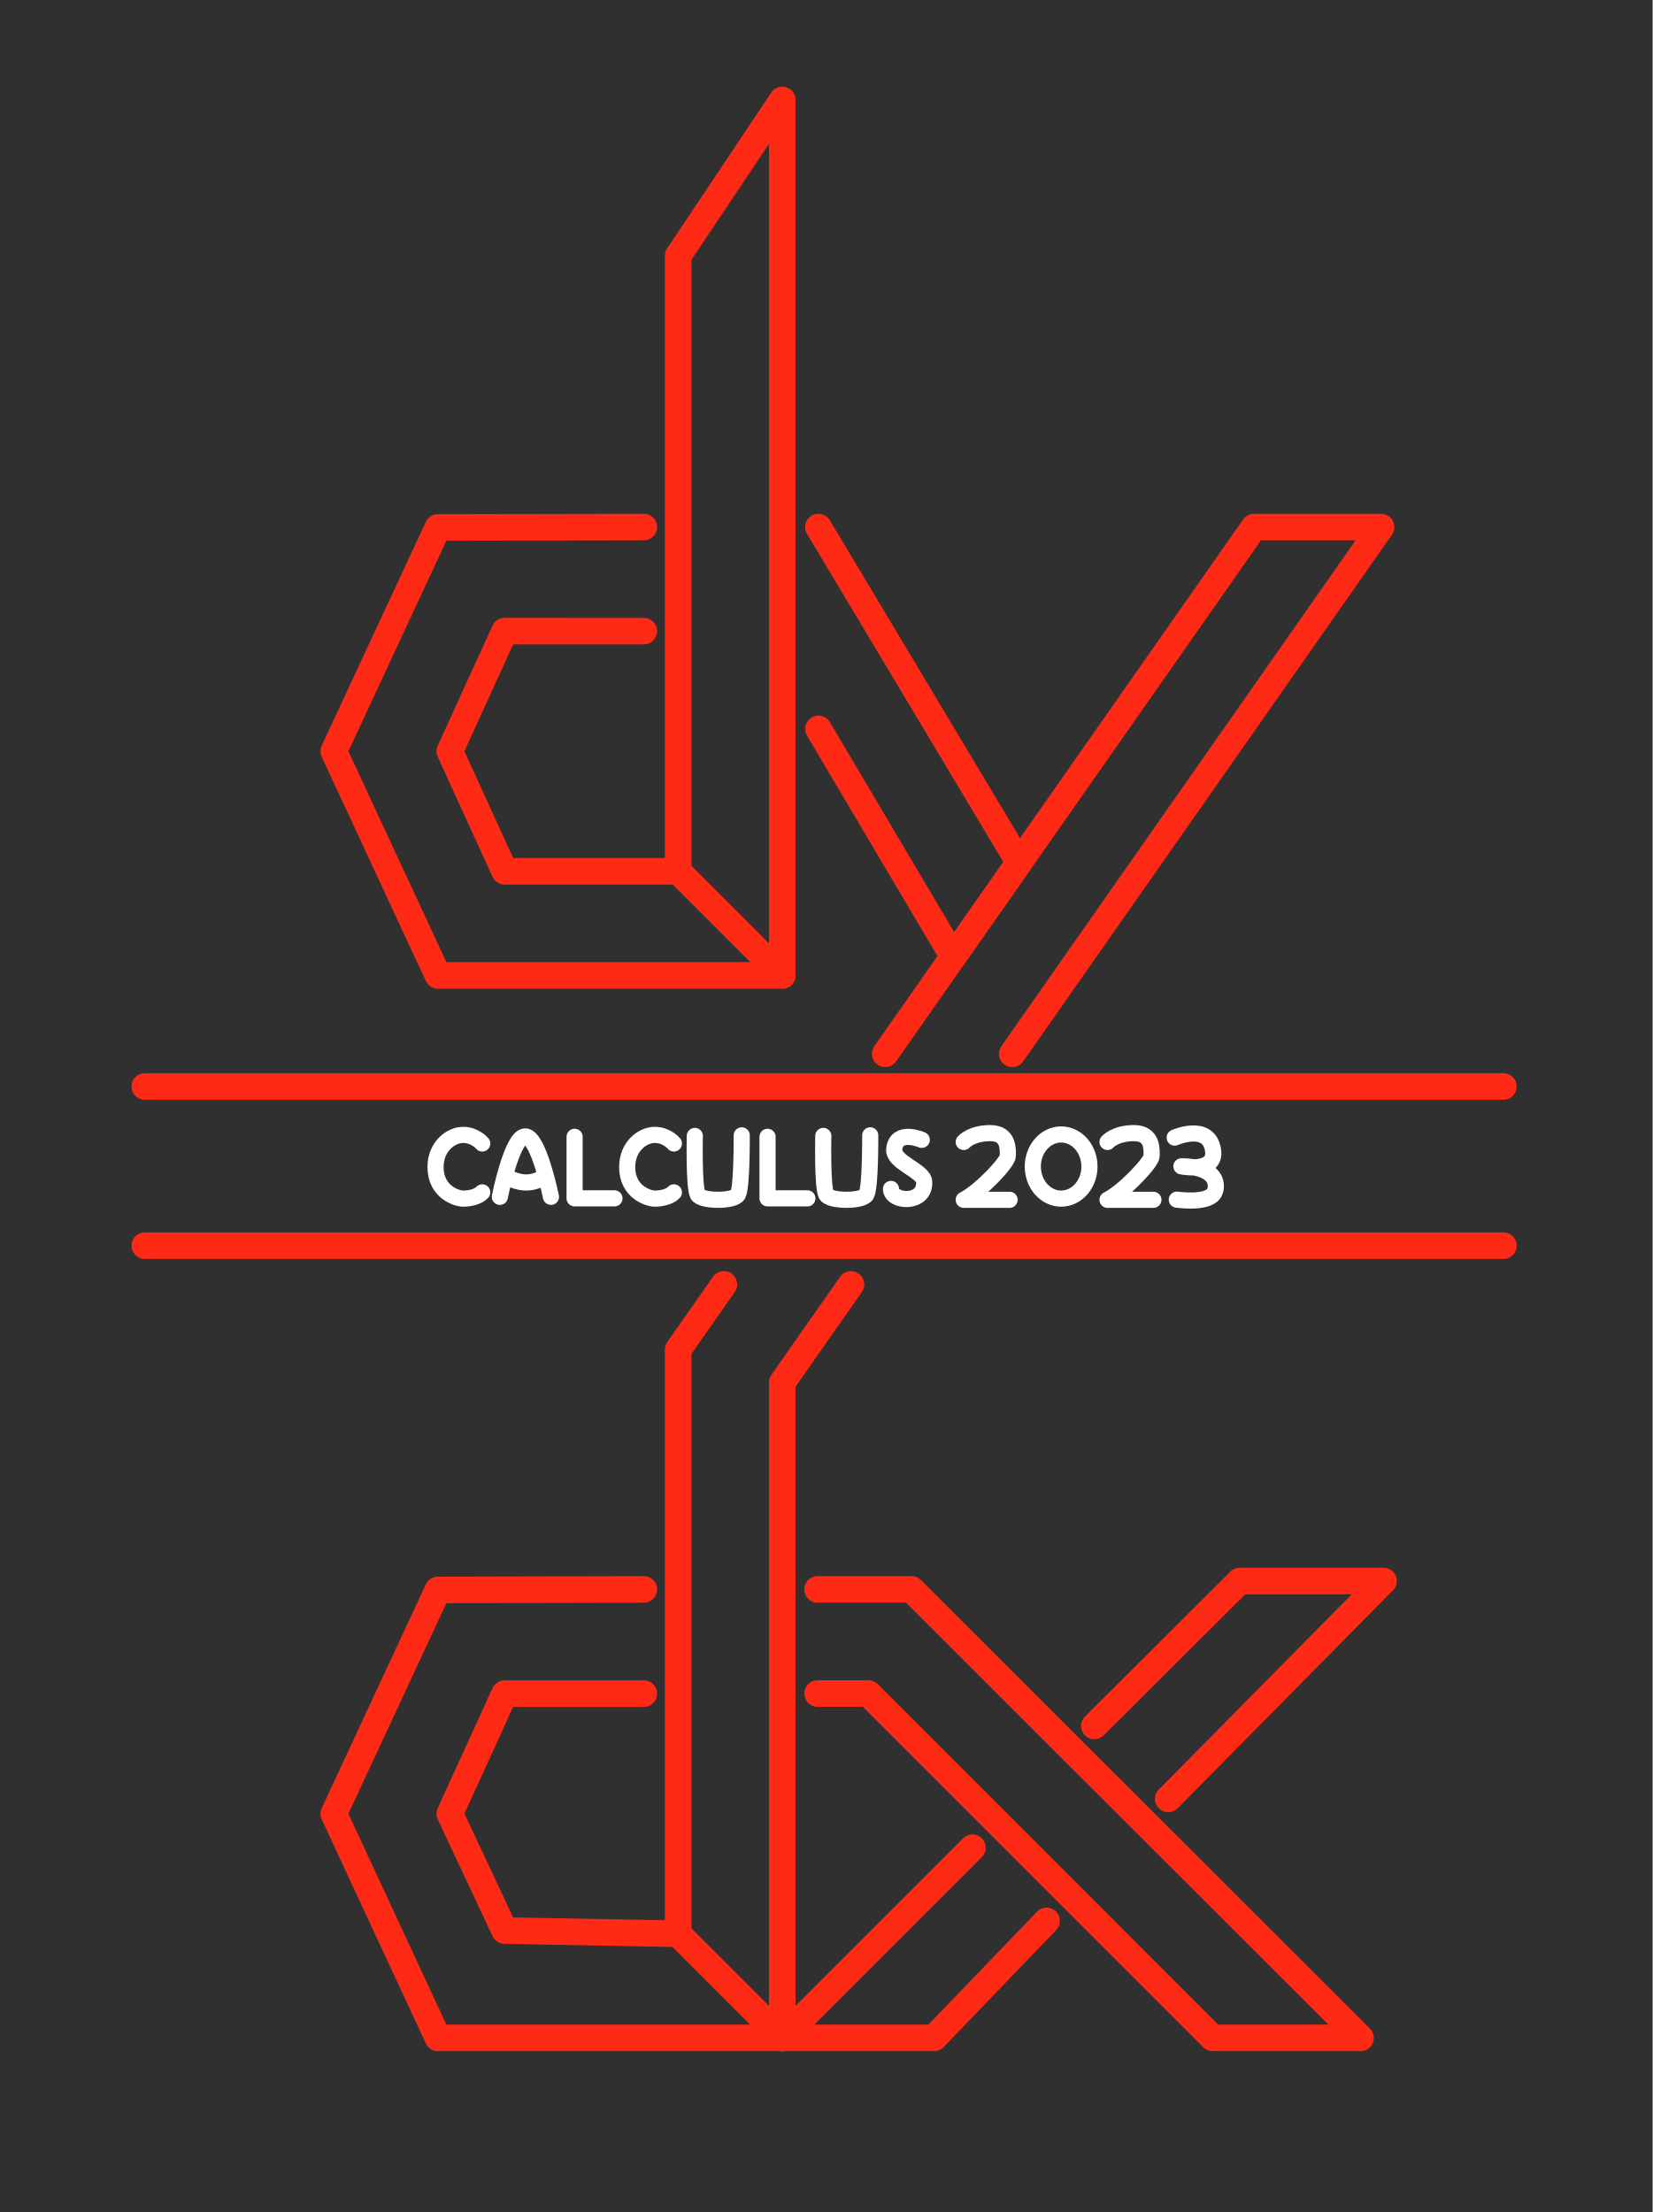
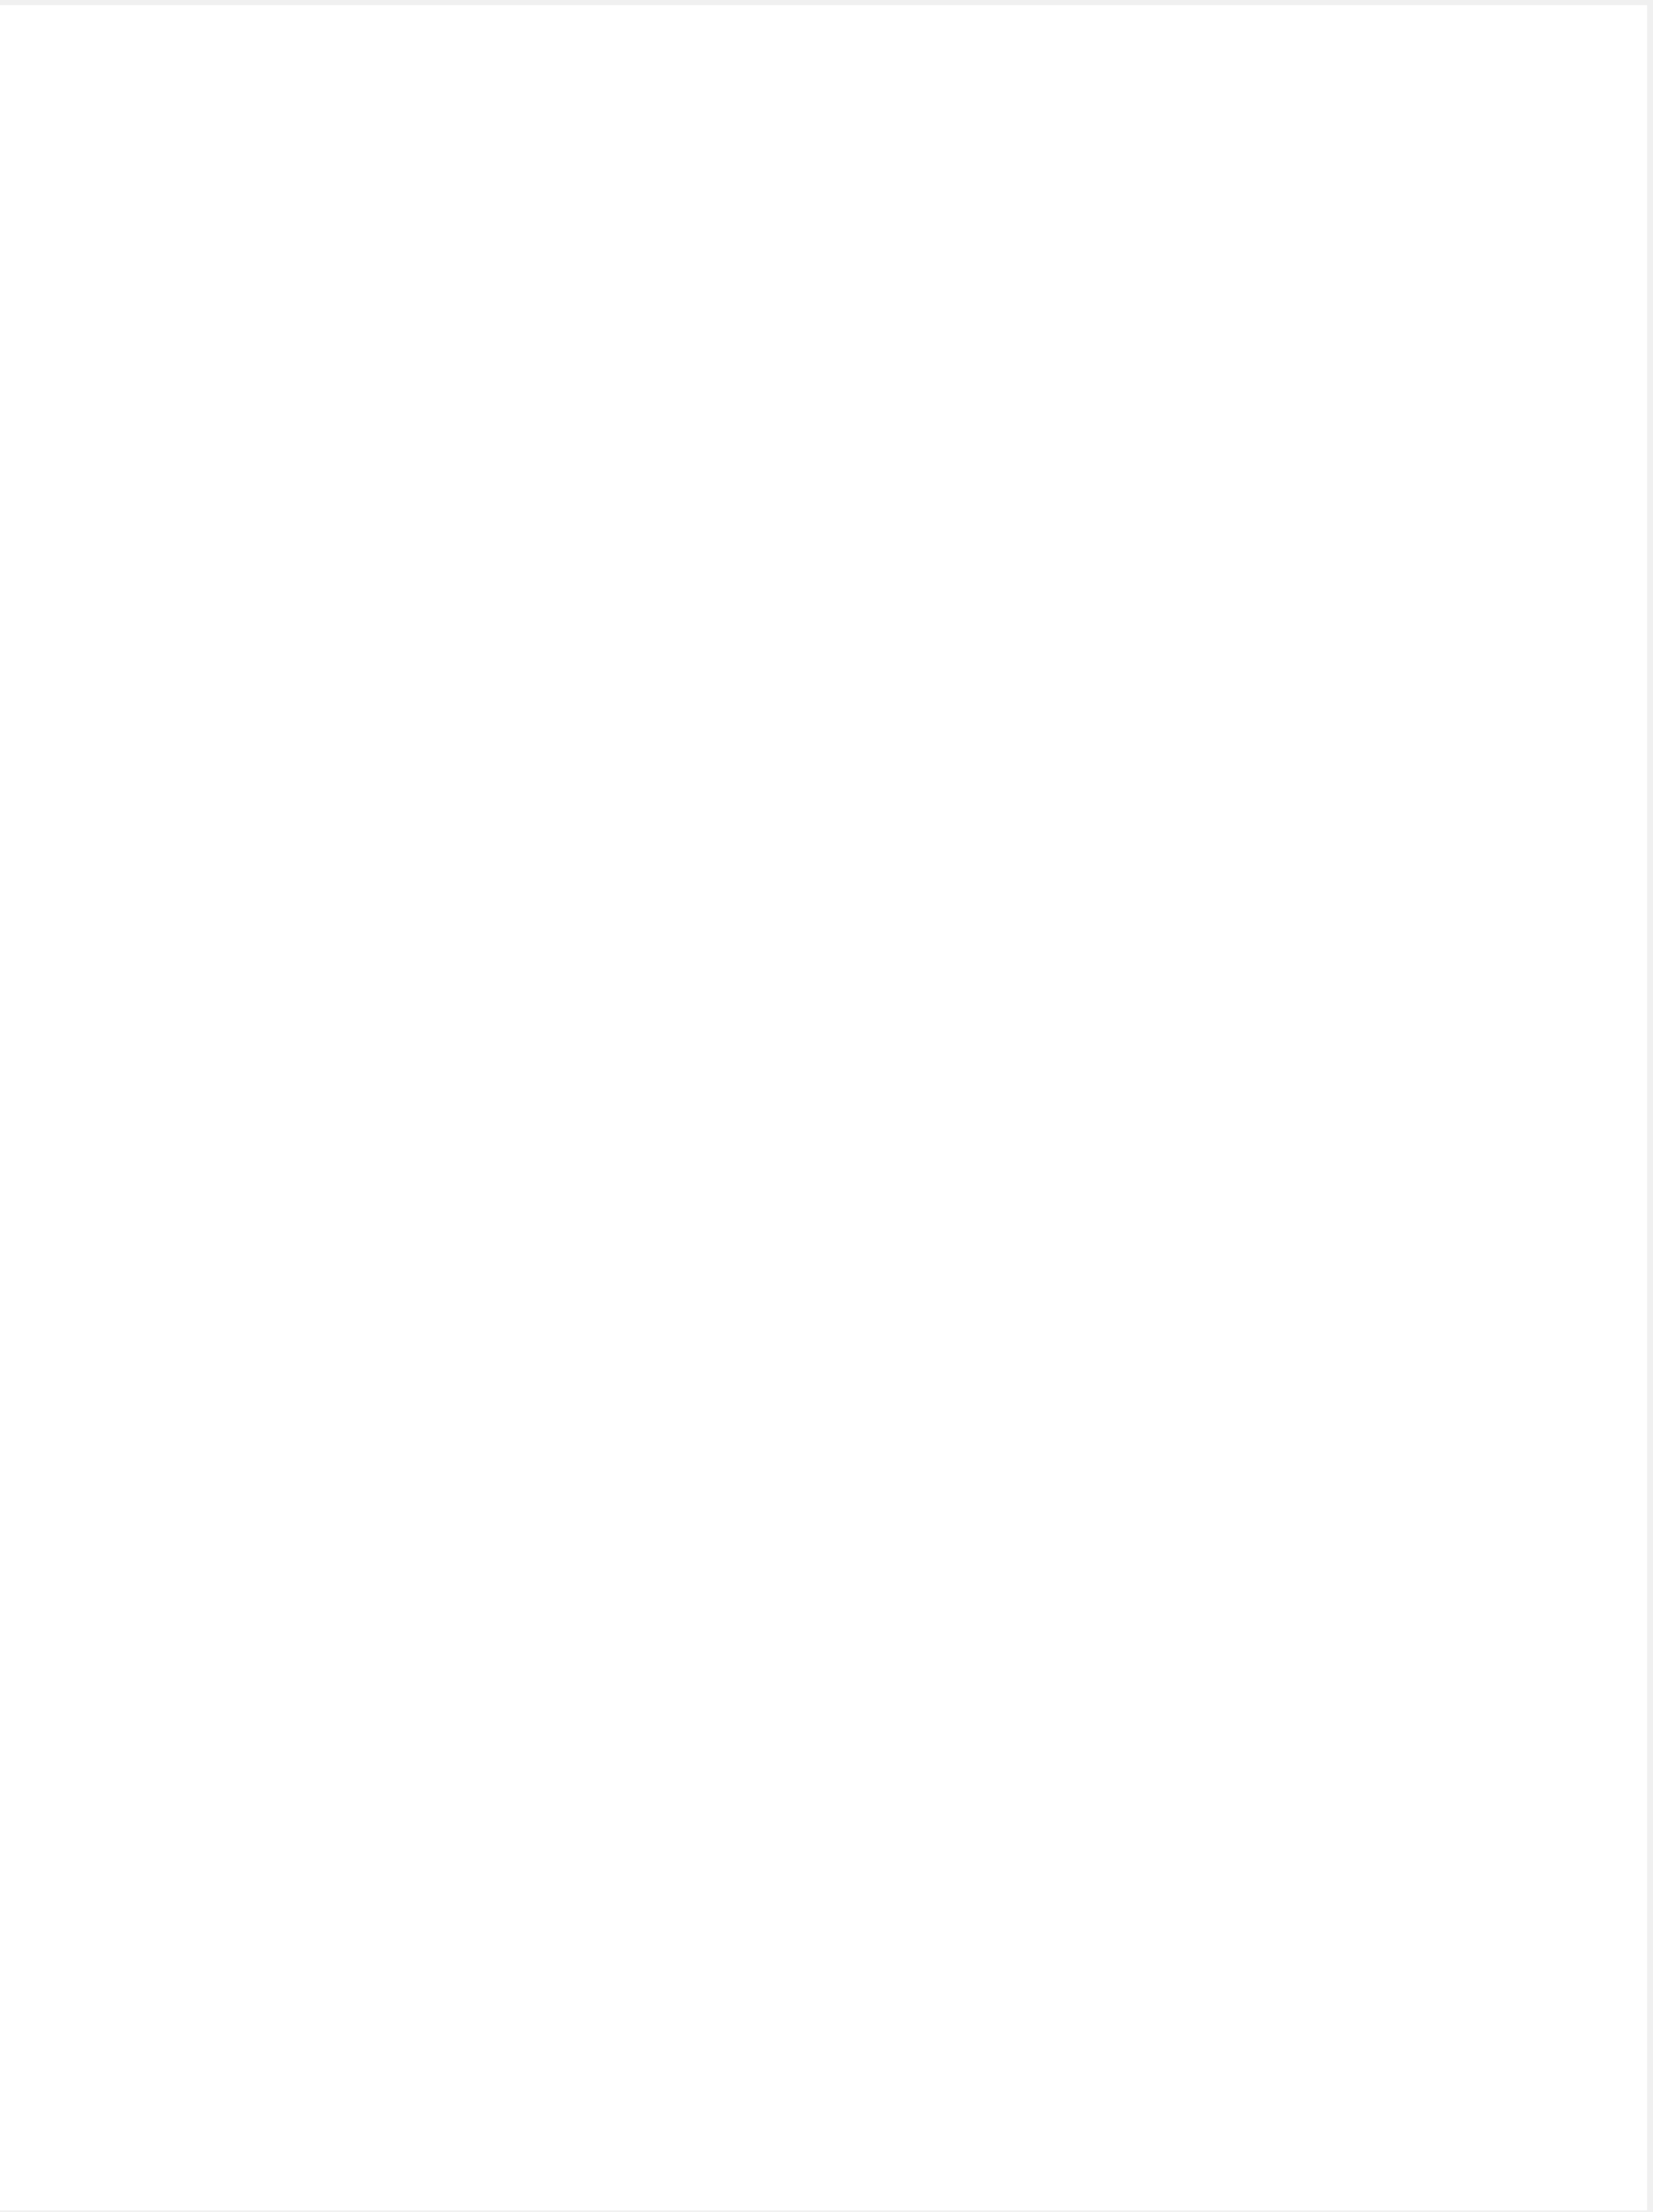
- <svg xmlns="http://www.w3.org/2000/svg" width="31.742mm" height="42.491mm" viewBox="0 0 31.742 42.491" version="1.1" id="svg5" xml:space="preserve">
-   <defs id="defs2" />
-   <rect style="fill:#303030;fill-opacity:1;stroke:none;stroke-width:0.338;stroke-linecap:round;stroke-linejoin:round;stroke-dasharray:none;stroke-opacity:1" id="background" width="31.742" height="42.491" x="0" y="0" />
-   <g id="logo" transform="translate(-69.31861,-90.7425)">
+ <svg xmlns="http://www.w3.org/2000/svg" xmlns:xlink="http://www.w3.org/1999/xlink" width="31.742mm" height="42.491mm" viewBox="0 0 31.742 42.491" version="1.1" id="svg5" xml:space="preserve">
+   <defs id="defs2">
+     <linearGradient id="linearGradient1034">
+       <stop style="stop-color:#00ffff;stop-opacity:1;" offset="0" id="stop1030" />
+       <stop style="stop-color:#bfbfbf;stop-opacity:1;" offset="0.538" id="stop10554" />
+       <stop style="stop-color:#ff0000;stop-opacity:1;" offset="1" id="stop3150" />
+     </linearGradient>
+     <linearGradient xlink:href="#linearGradient1034" id="linearGradient1036" x1="15.367" y1="-0.094" x2="15.626" y2="42.485" gradientUnits="userSpaceOnUse" />
+     <clipPath clipPathUnits="userSpaceOnUse" id="clipPath1398">
+       <g id="g1452">
+         <path style="color:#000000;fill:#ffffff;stroke-linecap:round;stroke-linejoin:round;-inkscape-stroke:none" d="m 78.213,112.389 c -0.33,0 -0.684,0.297 -0.684,0.771 0,0.287 0.132,0.494 0.281,0.609 0.149,0.115 0.291,0.152 0.402,0.152 0.157,0 0.276,-0.037 0.355,-0.078 0.08,-0.041 0.133,-0.098 0.133,-0.098 a 0.155,0.155 0 0 0 -0.021,-0.219 0.155,0.155 0 0 0 -0.219,0.021 c 0,0 0.004,5.8e-4 -0.033,0.019 -0.037,0.019 -0.104,0.043 -0.215,0.043 -0.004,0 -0.126,-0.021 -0.213,-0.088 -0.086,-0.067 -0.16,-0.164 -0.16,-0.363 0,-0.319 0.24,-0.463 0.373,-0.463 0.158,0 0.248,0.109 0.248,0.109 a 0.155,0.155 0 0 0 0.219,0.021 0.155,0.155 0 0 0 0.021,-0.219 c 0,0 -0.183,-0.221 -0.488,-0.221 z" id="path1400" transform="translate(-69.31861,-90.7425)" />
+         <path style="color:#000000;fill:#ffffff;stroke-linecap:round;stroke-linejoin:round;-inkscape-stroke:none" d="m 81.895,112.389 c -0.33,0 -0.684,0.297 -0.684,0.771 0,0.287 0.132,0.494 0.281,0.609 0.149,0.115 0.291,0.152 0.402,0.152 0.157,0 0.276,-0.037 0.355,-0.078 0.08,-0.041 0.131,-0.098 0.131,-0.098 a 0.155,0.155 0 0 0 -0.02,-0.219 0.155,0.155 0 0 0 -0.219,0.021 c 0,0 0.004,5.8e-4 -0.033,0.019 -0.037,0.019 -0.104,0.043 -0.215,0.043 -0.004,0 -0.126,-0.021 -0.213,-0.088 -0.086,-0.067 -0.162,-0.164 -0.162,-0.363 0,-0.319 0.242,-0.463 0.375,-0.463 0.158,0 0.248,0.109 0.248,0.109 a 0.155,0.155 0 0 0 0.219,0.021 0.155,0.155 0 0 0 0.021,-0.219 c 0,0 -0.183,-0.221 -0.488,-0.221 z" id="path1402" transform="translate(-69.31861,-90.7425)" />
+         <path style="color:#000000;fill:#ffffff;stroke-linecap:round;stroke-linejoin:round;-inkscape-stroke:none" d="m 79.408,112.416 c -0.09,0 -0.16,0.049 -0.207,0.098 -0.047,0.049 -0.082,0.104 -0.115,0.166 -0.066,0.125 -0.121,0.278 -0.168,0.428 -0.093,0.3 -0.15,0.596 -0.15,0.596 a 0.155,0.155 0 0 0 0.121,0.182 0.155,0.155 0 0 0 0.182,-0.121 c 0,0 0.058,-0.286 0.145,-0.566 0.043,-0.14 0.095,-0.278 0.145,-0.371 0.019,-0.035 0.035,-0.054 0.049,-0.072 0.014,0.018 0.03,0.037 0.049,0.072 0.05,0.093 0.102,0.233 0.146,0.373 0.088,0.28 0.146,0.564 0.146,0.564 a 0.155,0.155 0 0 0 0.182,0.121 0.155,0.155 0 0 0 0.121,-0.184 c 0,0 -0.06,-0.296 -0.154,-0.596 -0.047,-0.15 -0.101,-0.301 -0.168,-0.426 -0.033,-0.062 -0.07,-0.118 -0.117,-0.166 -0.047,-0.048 -0.115,-0.098 -0.205,-0.098 z" id="path1404" transform="translate(-69.31861,-90.7425)" />
+         <path style="color:#000000;fill:#ffffff;stroke-linecap:round;stroke-linejoin:round;-inkscape-stroke:none" d="m 79.789,113.217 a 0.155,0.155 0 0 0 -0.119,0.014 c -0.215,0.121 -0.343,0.079 -0.523,-0.006 a 0.155,0.155 0 0 0 -0.207,0.074 0.155,0.155 0 0 0 0.074,0.207 c 0.216,0.102 0.504,0.165 0.809,-0.006 a 0.155,0.155 0 0 0 0.059,-0.211 0.155,0.155 0 0 0 -0.092,-0.072 z" id="path1406" transform="translate(-69.31861,-90.7425)" />
+         <path style="color:#000000;fill:#ffffff;stroke-linecap:round;stroke-linejoin:round;-inkscape-stroke:none" d="m 80.355,112.426 a 0.155,0.155 0 0 0 -0.156,0.154 v 1.182 a 0.155,0.155 0 0 0 0.156,0.156 h 0.764 a 0.155,0.155 0 0 0 0.156,-0.156 0.155,0.155 0 0 0 -0.156,-0.154 h -0.609 v -1.027 a 0.155,0.155 0 0 0 -0.154,-0.154 z" id="path1408" transform="translate(-69.31861,-90.7425)" />
+         <path style="color:#000000;fill:#ffffff;stroke-linecap:round;stroke-linejoin:round;-inkscape-stroke:none" d="m 84.061,112.426 a 0.155,0.155 0 0 0 -0.154,0.154 v 1.182 a 0.155,0.155 0 0 0 0.154,0.156 h 0.766 a 0.155,0.155 0 0 0 0.154,-0.156 0.155,0.155 0 0 0 -0.154,-0.154 h -0.611 v -1.027 a 0.155,0.155 0 0 0 -0.154,-0.154 z" id="path1410" transform="translate(-69.31861,-90.7425)" />
+         <path style="color:#000000;fill:#ffffff;stroke-linecap:round;stroke-linejoin:round;-inkscape-stroke:none" d="m 83.562,112.396 a 0.155,0.155 0 0 0 -0.152,0.156 c 0,0 3.36e-4,0.248 -0.008,0.512 -0.004,0.132 -0.009,0.267 -0.02,0.375 -0.005,0.054 -0.011,0.101 -0.018,0.135 -0.006,0.033 -0.019,0.056 -0.008,0.037 0.025,-0.043 0.009,-0.009 -0.045,0.004 -0.054,0.013 -0.133,0.02 -0.211,0.019 -0.078,-4.5e-4 -0.157,-0.009 -0.209,-0.021 -0.052,-0.013 -0.062,-0.05 -0.033,0.008 0.01,0.02 -0.019,-0.078 -0.027,-0.186 -0.009,-0.107 -0.012,-0.242 -0.014,-0.371 -0.004,-0.258 0,-0.498 0,-0.498 a 0.155,0.155 0 0 0 -0.15,-0.158 0.155,0.155 0 0 0 -0.158,0.15 c 0,0 -0.006,0.246 -0.002,0.512 0.002,0.133 0.006,0.27 0.016,0.389 0.009,0.119 0.01,0.2 0.059,0.299 0.061,0.122 0.152,0.135 0.238,0.156 0.086,0.021 0.182,0.031 0.279,0.031 0.097,5.6e-4 0.195,-0.009 0.283,-0.029 0.088,-0.02 0.178,-0.037 0.242,-0.148 0.031,-0.053 0.036,-0.091 0.045,-0.139 0.009,-0.048 0.016,-0.101 0.021,-0.16 0.011,-0.119 0.017,-0.259 0.021,-0.395 0.008,-0.271 0.006,-0.523 0.006,-0.523 a 0.155,0.155 0 0 0 -0.156,-0.154 z" id="path1412" transform="translate(-69.31861,-90.7425)" />
+         <path style="color:#000000;fill:#ffffff;stroke-linecap:round;stroke-linejoin:round;-inkscape-stroke:none" d="m 86.031,112.396 a 0.155,0.155 0 0 0 -0.154,0.156 c 0,0 0.002,0.248 -0.006,0.512 -0.004,0.132 -0.011,0.267 -0.021,0.375 -0.005,0.054 -0.009,0.101 -0.016,0.135 -0.006,0.033 -0.019,0.056 -0.008,0.037 0.025,-0.043 0.007,-0.009 -0.047,0.004 -0.054,0.013 -0.131,0.02 -0.209,0.019 -0.078,-4.5e-4 -0.157,-0.009 -0.209,-0.021 -0.052,-0.013 -0.064,-0.05 -0.035,0.008 0.01,0.02 -0.017,-0.078 -0.025,-0.186 -0.009,-0.107 -0.014,-0.242 -0.016,-0.371 -0.004,-0.258 0.002,-0.498 0.002,-0.498 a 0.155,0.155 0 0 0 -0.15,-0.158 0.155,0.155 0 0 0 -0.16,0.15 c 0,0 -0.004,0.246 0,0.512 0.002,0.133 0.006,0.27 0.016,0.389 0.009,0.119 0.008,0.2 0.057,0.299 0.061,0.122 0.154,0.135 0.24,0.156 0.086,0.021 0.182,0.031 0.279,0.031 0.097,5.6e-4 0.193,-0.009 0.281,-0.029 0.088,-0.02 0.18,-0.037 0.244,-0.148 0.031,-0.053 0.036,-0.091 0.045,-0.139 0.009,-0.048 0.014,-0.101 0.02,-0.16 0.011,-0.119 0.019,-0.259 0.023,-0.395 0.008,-0.271 0.006,-0.523 0.006,-0.523 a 0.155,0.155 0 0 0 -0.156,-0.154 z" id="path1414" transform="translate(-69.31861,-90.7425)" />
+         <path style="color:#000000;fill:#ffffff;stroke-linecap:round;stroke-linejoin:round;-inkscape-stroke:none" d="m 86.775,112.426 c -0.084,-0.002 -0.184,0.011 -0.273,0.074 -0.09,0.064 -0.151,0.178 -0.162,0.311 -0.01,0.123 0.055,0.224 0.123,0.293 0.068,0.069 0.145,0.122 0.219,0.172 0.074,0.05 0.144,0.095 0.188,0.133 0.043,0.037 0.046,0.059 0.045,0.041 0.005,0.073 -0.013,0.099 -0.039,0.123 -0.026,0.024 -0.071,0.043 -0.125,0.047 -0.054,0.004 -0.111,-0.009 -0.141,-0.025 -0.029,-0.016 -0.021,-0.015 -0.021,-0.014 a 0.155,0.155 0 0 0 -0.156,-0.154 0.155,0.155 0 0 0 -0.154,0.154 c 0,0.131 0.089,0.236 0.184,0.287 0.094,0.051 0.201,0.07 0.311,0.062 0.109,-0.008 0.223,-0.046 0.314,-0.131 0.091,-0.085 0.146,-0.22 0.137,-0.369 -0.008,-0.122 -0.084,-0.197 -0.152,-0.256 -0.069,-0.059 -0.144,-0.109 -0.215,-0.156 -0.071,-0.048 -0.136,-0.094 -0.172,-0.131 -0.036,-0.037 -0.035,-0.049 -0.035,-0.049 0.005,-0.067 0.019,-0.075 0.031,-0.084 0.012,-0.009 0.044,-0.019 0.088,-0.018 0.088,0.002 0.195,0.045 0.195,0.045 a 0.155,0.155 0 0 0 0.203,-0.082 0.155,0.155 0 0 0 -0.082,-0.203 c 0,0 -0.14,-0.066 -0.309,-0.07 z" id="path1416" transform="translate(-69.31861,-90.7425)" />
+         <path style="color:#000000;fill:#ffffff;stroke-linecap:round;stroke-linejoin:round;-inkscape-stroke:none" d="m 88.338,112.355 c -0.206,0 -0.36,0.048 -0.463,0.102 -0.103,0.053 -0.164,0.121 -0.164,0.121 a 0.155,0.155 0 0 0 0.018,0.219 0.155,0.155 0 0 0 0.219,-0.018 c 0,0 0.009,-0.015 0.07,-0.047 0.061,-0.032 0.162,-0.068 0.32,-0.068 0.137,0 0.141,0.03 0.162,0.08 0.021,0.05 0.021,0.133 0.021,0.203 0,-0.042 0.006,-0.027 -0.004,-0.01 -0.009,0.017 -0.027,0.044 -0.051,0.076 -0.048,0.064 -0.121,0.147 -0.203,0.23 -0.164,0.168 -0.377,0.344 -0.506,0.41 a 0.155,0.155 0 0 0 0.072,0.293 h 0.879 a 0.155,0.155 0 0 0 0.156,-0.156 0.155,0.155 0 0 0 -0.156,-0.154 h -0.443 c 0.074,-0.065 0.152,-0.107 0.219,-0.176 0.089,-0.091 0.168,-0.18 0.229,-0.26 0.03,-0.04 0.056,-0.076 0.076,-0.113 0.02,-0.037 0.043,-0.069 0.043,-0.141 0,-0.049 0.013,-0.183 -0.045,-0.322 -0.058,-0.139 -0.222,-0.27 -0.449,-0.27 z" id="path1418" transform="translate(-69.31861,-90.7425)" />
+         <path style="color:#000000;fill:#ffffff;stroke-linecap:round;stroke-linejoin:round;-inkscape-stroke:none" d="m 91.1,112.355 c -0.206,0 -0.36,0.048 -0.463,0.102 -0.103,0.053 -0.164,0.121 -0.164,0.121 a 0.155,0.155 0 0 0 0.018,0.219 0.155,0.155 0 0 0 0.219,-0.018 c 0,0 0.009,-0.015 0.07,-0.047 0.061,-0.032 0.162,-0.068 0.32,-0.068 0.137,0 0.141,0.03 0.162,0.08 0.021,0.05 0.021,0.133 0.021,0.203 0,-0.042 0.006,-0.027 -0.004,-0.01 -0.009,0.017 -0.027,0.044 -0.051,0.076 -0.048,0.064 -0.121,0.147 -0.203,0.23 -0.164,0.168 -0.377,0.344 -0.506,0.41 a 0.155,0.155 0 0 0 0.072,0.293 h 0.879 a 0.155,0.155 0 0 0 0.156,-0.156 0.155,0.155 0 0 0 -0.156,-0.154 H 91.027 c 0.074,-0.065 0.152,-0.107 0.219,-0.176 0.089,-0.091 0.168,-0.18 0.229,-0.26 0.03,-0.04 0.056,-0.076 0.076,-0.113 0.02,-0.037 0.043,-0.069 0.043,-0.141 0,-0.049 0.013,-0.183 -0.045,-0.322 -0.058,-0.139 -0.222,-0.27 -0.449,-0.27 z" id="path1420" transform="translate(-69.31861,-90.7425)" />
+         <path style="color:#000000;fill:#ffffff;stroke-linecap:round;stroke-linejoin:round;-inkscape-stroke:none" d="m 92.211,112.361 c -0.213,0.008 -0.393,0.092 -0.393,0.092 a 0.155,0.155 0 0 0 -0.078,0.205 0.155,0.155 0 0 0 0.203,0.078 c 0,0 0.145,-0.059 0.279,-0.064 0.067,-0.003 0.125,0.008 0.16,0.031 0.036,0.023 0.064,0.056 0.08,0.154 0.012,0.077 -7e-5,0.087 -0.018,0.104 -0.018,0.017 -0.065,0.036 -0.127,0.045 -0.125,0.017 -0.277,-0.01 -0.277,-0.01 -0.003,9e-5 -0.037,-0.004 -0.037,-0.004 a 0.155,0.155 0 0 0 -0.025,0.307 c 0,0 0.034,10e-4 0.037,0.002 v 0.002 c 0,0 0.154,-0.003 0.293,0.037 0.069,0.02 0.131,0.05 0.164,0.082 0.033,0.032 0.048,0.059 0.043,0.127 2.11e-4,-0.003 -0.026,0.053 -0.012,0.035 -0.005,0.007 -0.034,0.027 -0.088,0.041 -0.055,0.015 -0.128,0.024 -0.199,0.025 -0.071,0.002 -0.141,-0.004 -0.191,-0.008 -0.051,-0.004 -0.07,-0.006 -0.07,-0.006 a 0.155,0.155 0 0 0 -0.184,0.117 0.155,0.155 0 0 0 0.117,0.186 c 1.11e-4,3e-5 0.051,0.007 0.109,0.012 0.059,0.005 0.138,0.01 0.225,0.008 0.087,-0.002 0.182,-0.009 0.273,-0.033 0.091,-0.024 0.185,-0.065 0.254,-0.154 0.054,-0.071 0.068,-0.122 0.074,-0.199 0.011,-0.15 -0.047,-0.285 -0.135,-0.371 -0.009,-0.009 -0.022,-0.008 -0.031,-0.016 4.27e-4,-4.1e-4 -4.25e-4,-0.002 0,-0.002 0.089,-0.085 0.135,-0.226 0.111,-0.375 -0.026,-0.165 -0.109,-0.294 -0.219,-0.365 -0.11,-0.071 -0.233,-0.086 -0.34,-0.082 z" id="path1422" transform="translate(-69.31861,-90.7425)" />
+         <path style="color:#000000;fill:#ffffff;stroke-linecap:round;stroke-linejoin:round;-inkscape-stroke:none" d="m 89.699,112.379 c -0.395,0 -0.697,0.357 -0.697,0.771 0,0.414 0.302,0.771 0.697,0.771 0.395,0 0.699,-0.357 0.699,-0.771 0,-0.414 -0.304,-0.771 -0.699,-0.771 z m 0,0.311 c 0.205,0 0.389,0.195 0.389,0.461 0,0.266 -0.183,0.461 -0.389,0.461 -0.205,0 -0.389,-0.195 -0.389,-0.461 0,-0.266 0.183,-0.461 0.389,-0.461 z" id="path1424" transform="translate(-69.31861,-90.7425)" />
+         <path style="color:#000000;fill:#ff2a16;stroke-linecap:round;stroke-linejoin:round;-inkscape-stroke:none" d="m 84.418,92.418 a 0.255,0.255 0 0 0 -0.287,0.104 l -2,2.992 a 0.255,0.255 0 0 0 -0.043,0.143 v 11.822 a 0.255,0.255 0 0 0 0.076,0.18 l 2,2 a 0.255,0.255 0 0 0 0.436,-0.18 V 92.662 a 0.255,0.255 0 0 0 -0.182,-0.244 z m -0.33,1.088 v 15.357 l -1.488,-1.49 V 95.734 Z" id="path1426" transform="translate(-69.31861,-90.7425)" />
+         <path style="color:#000000;fill:#ff2a16;stroke-linecap:round;stroke-linejoin:round;-inkscape-stroke:none" d="m 81.684,100.611 -3.955,0.008 a 0.255,0.255 0 0 0 -0.23,0.146 l -2,4.299 a 0.255,0.255 0 0 0 0,0.215 l 2,4.307 a 0.255,0.255 0 0 0 0.23,0.148 h 6.615 a 0.255,0.255 0 0 0 0.256,-0.256 0.255,0.255 0 0 0 -0.256,-0.256 h -6.453 l -1.881,-4.051 1.881,-4.043 3.793,-0.008 a 0.255,0.255 0 0 0 0.256,-0.256 0.255,0.255 0 0 0 -0.256,-0.254 z" id="path1428" transform="translate(-69.31861,-90.7425)" />
+         <path style="color:#000000;fill:#ff2a16;stroke-linecap:round;stroke-linejoin:round;-inkscape-stroke:none" d="m 79.01,102.609 a 0.255,0.255 0 0 0 -0.232,0.15 l -1.051,2.307 a 0.255,0.255 0 0 0 0,0.211 l 1.051,2.307 a 0.255,0.255 0 0 0 0.232,0.15 h 3.334 a 0.255,0.255 0 0 0 0.256,-0.256 0.255,0.255 0 0 0 -0.256,-0.256 h -3.17 l -0.936,-2.051 0.936,-2.051 h 2.51 a 0.255,0.255 0 0 0 0.256,-0.256 0.255,0.255 0 0 0 -0.256,-0.254 z" id="path1430" transform="translate(-69.31861,-90.7425)" />
+         <path style="color:#000000;fill:#ff2a16;stroke-linecap:round;stroke-linejoin:round;-inkscape-stroke:none" d="m 84.906,100.648 a 0.255,0.255 0 0 0 -0.088,0.35 l 3.771,6.301 -0.945,1.35 -2.387,-4.033 a 0.255,0.255 0 0 0 -0.35,-0.09 0.255,0.255 0 0 0 -0.09,0.348 l 2.588,4.375 a 0.255,0.255 0 0 0 0.43,0.018 l 1.266,-1.809 a 0.255,0.255 0 0 0 0.01,-0.277 l -3.854,-6.443 a 0.255,0.255 0 0 0 -0.352,-0.088 z" id="path1432" transform="translate(-69.31861,-90.7425)" />
+         <path style="color:#000000;fill:#ff2a16;stroke-linecap:round;stroke-linejoin:round;-inkscape-stroke:none" d="m 93.406,100.611 a 0.255,0.255 0 0 0 -0.209,0.109 l -7.084,10.119 a 0.255,0.255 0 0 0 0.062,0.355 0.255,0.255 0 0 0 0.355,-0.062 l 7.008,-10.012 h 1.816 l -6.803,9.719 a 0.255,0.255 0 0 0 0.062,0.355 0.255,0.255 0 0 0 0.355,-0.062 l 7.084,-10.119 a 0.255,0.255 0 0 0 -0.209,-0.402 z" id="path1434" transform="translate(-69.31861,-90.7425)" />
+         <path style="color:#000000;fill:#ff2a16;stroke-linecap:round;stroke-linejoin:round;-inkscape-stroke:none" d="m 72.1,111.357 a 0.255,0.255 0 0 0 -0.256,0.256 0.255,0.255 0 0 0 0.256,0.254 h 26.094 a 0.255,0.255 0 0 0 0.256,-0.254 0.255,0.255 0 0 0 -0.256,-0.256 z" id="path1436" transform="translate(-69.31861,-90.7425)" />
+         <path style="color:#000000;fill:#ff2a16;stroke-linecap:round;stroke-linejoin:round;-inkscape-stroke:none" d="m 72.1,114.416 a 0.255,0.255 0 0 0 -0.256,0.256 0.255,0.255 0 0 0 0.256,0.254 h 26.094 a 0.255,0.255 0 0 0 0.256,-0.254 0.255,0.255 0 0 0 -0.256,-0.256 z" id="path1438" transform="translate(-69.31861,-90.7425)" />
+         <path style="color:#000000;fill:#ff2a16;stroke-linecap:round;stroke-linejoin:round;-inkscape-stroke:none" d="m 83.178,115.162 a 0.255,0.255 0 0 0 -0.164,0.105 l -0.879,1.254 a 0.255,0.255 0 0 0 -0.047,0.146 v 11.221 a 0.255,0.255 0 0 0 0.076,0.182 l 2,2 a 0.255,0.255 0 0 0 0.436,-0.182 v -12.512 l 1.271,-1.816 a 0.255,0.255 0 0 0 -0.062,-0.355 0.255,0.255 0 0 0 -0.355,0.062 l -1.318,1.883 a 0.255,0.255 0 0 0 -0.047,0.146 v 11.977 l -1.488,-1.49 v -11.035 l 0.832,-1.188 a 0.255,0.255 0 0 0 -0.064,-0.355 0.255,0.255 0 0 0 -0.189,-0.043 z" id="path1440" transform="translate(-69.31861,-90.7425)" />
+         <path style="color:#000000;fill:#ff2a16;stroke-linecap:round;stroke-linejoin:round;-inkscape-stroke:none" d="m 79.01,123.021 a 0.255,0.255 0 0 0 -0.232,0.148 l -1.051,2.307 a 0.255,0.255 0 0 0 0,0.215 l 1.053,2.244 a 0.255,0.255 0 0 0 0.225,0.146 l 3.336,0.062 a 0.255,0.255 0 0 0 0.26,-0.25 0.255,0.255 0 0 0 -0.252,-0.26 l -3.174,-0.061 -0.936,-1.992 0.936,-2.051 h 2.51 a 0.255,0.255 0 0 0 0.256,-0.256 0.255,0.255 0 0 0 -0.256,-0.254 z" id="path1442" transform="translate(-69.31861,-90.7425)" />
+         <path style="color:#000000;fill:#ff2a16;stroke-linecap:round;stroke-linejoin:round;-inkscape-stroke:none" d="m 85.021,121.02 a 0.255,0.255 0 0 0 -0.256,0.254 0.255,0.255 0 0 0 0.256,0.256 h 1.697 l 8.115,8.105 h -2.119 l -6.537,-6.541 a 0.255,0.255 0 0 0 -0.182,-0.074 h -0.975 a 0.255,0.255 0 0 0 -0.256,0.254 0.255,0.255 0 0 0 0.256,0.256 h 0.869 l 6.539,6.541 a 0.255,0.255 0 0 0 0.18,0.074 h 2.84 a 0.255,0.255 0 0 0 0.18,-0.436 l -8.623,-8.615 a 0.255,0.255 0 0 0 -0.182,-0.074 z" id="path1444" transform="translate(-69.31861,-90.7425)" />
+         <path style="color:#000000;fill:#ff2a16;stroke-linecap:round;stroke-linejoin:round;-inkscape-stroke:none" d="m 81.684,121.02 -3.955,0.01 a 0.255,0.255 0 0 0 -0.23,0.146 l -2,4.299 a 0.255,0.255 0 0 0 0,0.215 l 2,4.307 a 0.255,0.255 0 0 0 0.23,0.148 h 6.615 a 0.255,0.255 0 0 0 0.256,-0.256 0.255,0.255 0 0 0 -0.256,-0.254 h -6.453 l -1.881,-4.053 1.881,-4.043 3.793,-0.01 a 0.255,0.255 0 0 0 0.256,-0.256 0.255,0.255 0 0 0 -0.256,-0.254 z" id="path1446" transform="translate(-69.31861,-90.7425)" />
+         <path style="color:#000000;fill:#ff2a16;stroke-linecap:round;stroke-linejoin:round;-inkscape-stroke:none" d="m 93.131,120.855 a 0.255,0.255 0 0 0 -0.18,0.076 l -2.793,2.783 a 0.255,0.255 0 0 0 -0.002,0.361 0.255,0.255 0 0 0 0.361,0 l 2.719,-2.709 h 2.045 l -3.705,3.752 a 0.255,0.255 0 0 0 0.002,0.359 0.255,0.255 0 0 0 0.359,-0.002 l 4.137,-4.186 a 0.255,0.255 0 0 0 -0.182,-0.436 z" id="path1448" transform="translate(-69.31861,-90.7425)" />
+         <path style="color:#000000;fill:#ff2a16;stroke-linecap:round;stroke-linejoin:round;-inkscape-stroke:none" d="m 87.816,126.057 -3.652,3.652 a 0.255,0.255 0 0 0 0.18,0.436 h 2.916 a 0.255,0.255 0 0 0 0.184,-0.078 l 2.16,-2.248 a 0.255,0.255 0 0 0 -0.008,-0.359 0.255,0.255 0 0 0 -0.359,0.006 l -2.086,2.17 h -2.191 l 3.217,-3.219 a 0.255,0.255 0 0 0 0,-0.359 0.255,0.255 0 0 0 -0.359,0 z" id="path1450" transform="translate(-69.31861,-90.7425)" />
+       </g>
+     </clipPath>
+   </defs>
+   <rect style="fill:#ffffff;fill-rule:evenodd;stroke-width:0.265;fill-opacity:1" id="rect1587" width="31.859" height="42.363" x="-0.223" y="0.098" />
+   <rect style="display:inline;fill:url(#linearGradient1036);fill-opacity:1;stroke:none;stroke-width:0.338;stroke-linecap:round;stroke-linejoin:round;stroke-dasharray:none;stroke-opacity:1" id="background" width="31.742" height="42.491" x="0" y="0" clip-path="url(#clipPath1398)" />
+   <g id="logo" transform="translate(-69.31861,-90.7425)" style="display:none">
    <path style="fill:none;fill-opacity:1;stroke:#ff2a16;stroke-width:0.51;stroke-linecap:round;stroke-linejoin:round;stroke-dasharray:none;stroke-opacity:1" d="m 84.344,109.479 -2,-2 V 95.656 l 2,-2.993 z" id="path9840" />
    <path style="fill:none;fill-opacity:1;stroke:#ff2a16;stroke-width:0.51;stroke-linecap:round;stroke-linejoin:round;stroke-dasharray:none;stroke-opacity:1" d="m 84.344,109.479 h -6.615 l -2,-4.306 2,-4.299 3.955,-0.007" id="path10058" />
    <path style="fill:none;fill-opacity:1;stroke:#ff2a16;stroke-width:0.51;stroke-linecap:round;stroke-linejoin:round;stroke-dasharray:none;stroke-opacity:1" d="m 82.344,107.479 -3.334,1e-5 -1.052,-2.306 1.052,-2.307 2.674,2.6e-4" id="path10062" />
    <path style="fill:none;fill-opacity:1;stroke:#ff2a16;stroke-width:0.51;stroke-linecap:round;stroke-linejoin:round;stroke-dasharray:none;stroke-opacity:1" d="m 85.038,100.867 3.855,6.444 -1.266,1.808 -2.588,-4.375" id="path10070" />
    <path style="fill:none;fill-opacity:1;stroke:#ff2a16;stroke-width:0.51;stroke-linecap:round;stroke-linejoin:round;stroke-dasharray:none;stroke-opacity:1" d="m 86.321,110.986 7.084,-10.119 h 2.44 l -7.084,10.119" id="path10074" />
    <path style="fill:none;fill-opacity:1;stroke:#ff2a16;stroke-width:0.51;stroke-linecap:round;stroke-linejoin:round;stroke-dasharray:none;stroke-opacity:1" d="M 72.1,111.613 H 98.194" id="path10076" />
    <path style="fill:none;fill-opacity:1;stroke:#ff2a16;stroke-width:0.51;stroke-linecap:round;stroke-linejoin:round;stroke-dasharray:none;stroke-opacity:1" d="M 98.194,114.671 H 72.1" id="path10078" />
    <path style="fill:none;fill-opacity:1;stroke:#ff2a16;stroke-width:0.51;stroke-linecap:round;stroke-linejoin:round;stroke-dasharray:none;stroke-opacity:1" d="m 83.222,115.414 -0.878,1.255 v 11.221 l 2,2 v -12.592 l 1.319,-1.883" id="path10086" />
    <path style="fill:none;fill-opacity:1;stroke:#ff2a16;stroke-width:0.51;stroke-linecap:round;stroke-linejoin:round;stroke-dasharray:none;stroke-opacity:1" d="m 82.344,127.889 -3.334,-0.062 -1.052,-2.244 1.052,-2.307 2.674,2.6e-4" id="path10088" />
    <path style="fill:none;fill-opacity:1;stroke:#ff2a16;stroke-width:0.51;stroke-linecap:round;stroke-linejoin:round;stroke-dasharray:none;stroke-opacity:1" d="m 85.022,121.274 h 1.803 l 8.625,8.615 h -2.84 l -6.613,-6.615 h -0.975" id="path10820" />
    <path style="fill:none;fill-opacity:1;stroke:#ff2a16;stroke-width:0.51;stroke-linecap:round;stroke-linejoin:round;stroke-dasharray:none;stroke-opacity:1" d="m 81.684,121.274 -3.955,0.01 -2,4.299 2,4.306 h 6.615" id="path10824" />
    <path style="fill:none;fill-opacity:1;stroke:#ff2a16;stroke-width:0.51;stroke-linecap:round;stroke-linejoin:round;stroke-dasharray:none;stroke-opacity:1" d="m 90.338,123.896 2.794,-2.784 h 2.76 l -4.135,4.186" id="path10902" />
    <path style="fill:none;fill-opacity:1;stroke:#ff2a16;stroke-width:0.51;stroke-linecap:round;stroke-linejoin:round;stroke-dasharray:none;stroke-opacity:1" d="m 87.996,126.236 -3.653,3.653 h 2.916 l 2.161,-2.247" id="path10906" />
  </g>
-   <g id="calc2023" transform="translate(-69.31861,-90.7425)">
+   <g id="calc2023" transform="translate(-69.31861,-90.7425)" style="display:none">
    <path style="fill:none;stroke:#ffffff;stroke-width:0.31;stroke-linecap:round;stroke-linejoin:round;stroke-dasharray:none;stroke-opacity:1" d="m 78.581,112.708 c 0,0 -0.136,-0.165 -0.368,-0.165 -0.232,0 -0.529,0.22 -0.529,0.617 0,0.487 0.413,0.607 0.529,0.607 0.269,0 0.368,-0.12 0.368,-0.12" id="path515" />
    <path style="fill:none;stroke:#ffffff;stroke-width:0.31;stroke-linecap:round;stroke-linejoin:round;stroke-dasharray:none;stroke-opacity:1" d="m 82.262,112.708 c 0,0 -0.136,-0.165 -0.368,-0.165 -0.232,0 -0.529,0.22 -0.529,0.617 0,0.487 0.413,0.607 0.529,0.607 0.269,0 0.368,-0.12 0.368,-0.12" id="path515-2" />
    <path style="fill:none;stroke:#ffffff;stroke-width:0.31;stroke-linecap:round;stroke-linejoin:round;stroke-dasharray:none;stroke-opacity:1" d="m 78.919,113.733 c 0,0 0.231,-1.161 0.488,-1.161 0.257,0 0.494,1.161 0.494,1.161" id="path1179" />
    <path style="fill:none;stroke:#ffffff;stroke-width:0.31;stroke-linecap:round;stroke-linejoin:round;stroke-dasharray:none;stroke-opacity:1" d="m 79.08,113.366 c 0.198,0.094 0.407,0.146 0.667,0" id="path1181-7" />
    <path style="fill:none;stroke:#ffffff;stroke-width:0.31;stroke-linecap:round;stroke-linejoin:round;stroke-dasharray:none;stroke-opacity:1" d="m 80.355,112.58 v 1.182 h 0.765" id="path1205" />
    <path style="fill:none;stroke:#ffffff;stroke-width:0.31;stroke-linecap:round;stroke-linejoin:round;stroke-dasharray:none;stroke-opacity:1" d="m 84.061,112.58 v 1.182 h 0.765" id="path1205-9" />
    <path style="fill:none;stroke:#ffffff;stroke-width:0.31;stroke-linecap:round;stroke-linejoin:round;stroke-dasharray:none;stroke-opacity:1" d="m 82.664,112.563 c 0,0 -0.022,0.969 0.056,1.127 0.064,0.129 0.693,0.137 0.772,0 0.079,-0.137 0.073,-1.138 0.073,-1.138" id="path1238" />
    <path style="fill:none;stroke:#ffffff;stroke-width:0.31;stroke-linecap:round;stroke-linejoin:round;stroke-dasharray:none;stroke-opacity:1" d="m 85.132,112.563 c 0,0 -0.022,0.969 0.056,1.127 0.064,0.129 0.693,0.137 0.772,0 0.079,-0.137 0.073,-1.138 0.073,-1.138" id="path1238-3" />
    <path style="fill:none;stroke:#ffffff;stroke-width:0.31;stroke-linecap:round;stroke-linejoin:round;stroke-dasharray:none;stroke-opacity:1" d="m 87.023,112.638 c 0,0 -0.496,-0.213 -0.529,0.186 -0.02,0.247 0.561,0.407 0.575,0.616 0.029,0.445 -0.637,0.399 -0.637,0.141" id="path1309" />
    <path style="fill:none;stroke:#ffffff;stroke-width:0.31;stroke-linecap:round;stroke-linejoin:round;stroke-dasharray:none;stroke-opacity:1" d="m 87.829,112.679 c 0,0 0.145,-0.17 0.508,-0.17 0.364,0 0.339,0.318 0.339,0.438 0,0.12 -0.525,0.678 -0.847,0.843 h 0.881" id="path1311" />
    <path style="fill:none;stroke:#ffffff;stroke-width:0.31;stroke-linecap:round;stroke-linejoin:round;stroke-dasharray:none;stroke-opacity:1" d="m 90.591,112.679 c 0,0 0.145,-0.17 0.508,-0.17 0.364,0 0.339,0.318 0.339,0.438 0,0.12 -0.525,0.678 -0.847,0.843 h 0.881" id="path1311-6" />
    <path style="fill:none;stroke:#ffffff;stroke-width:0.31;stroke-linecap:round;stroke-linejoin:round;stroke-dasharray:none;stroke-opacity:1" d="m 91.881,112.595 c 0,0 0.652,-0.289 0.736,0.237 0.072,0.453 -0.607,0.315 -0.607,0.315 0,0 0.693,-0.023 0.66,0.412 -0.003,0.037 -0.021,0.091 -0.042,0.117 -0.147,0.192 -0.706,0.111 -0.706,0.111" id="path1389" />
    <ellipse style="fill:none;stroke:#ffffff;stroke-width:0.31;stroke-linecap:round;stroke-linejoin:round;stroke-dasharray:none;stroke-opacity:1" id="path1365" ry="0.616" rx="0.544" cy="113.151" cx="89.7" />
  </g>
</svg>
